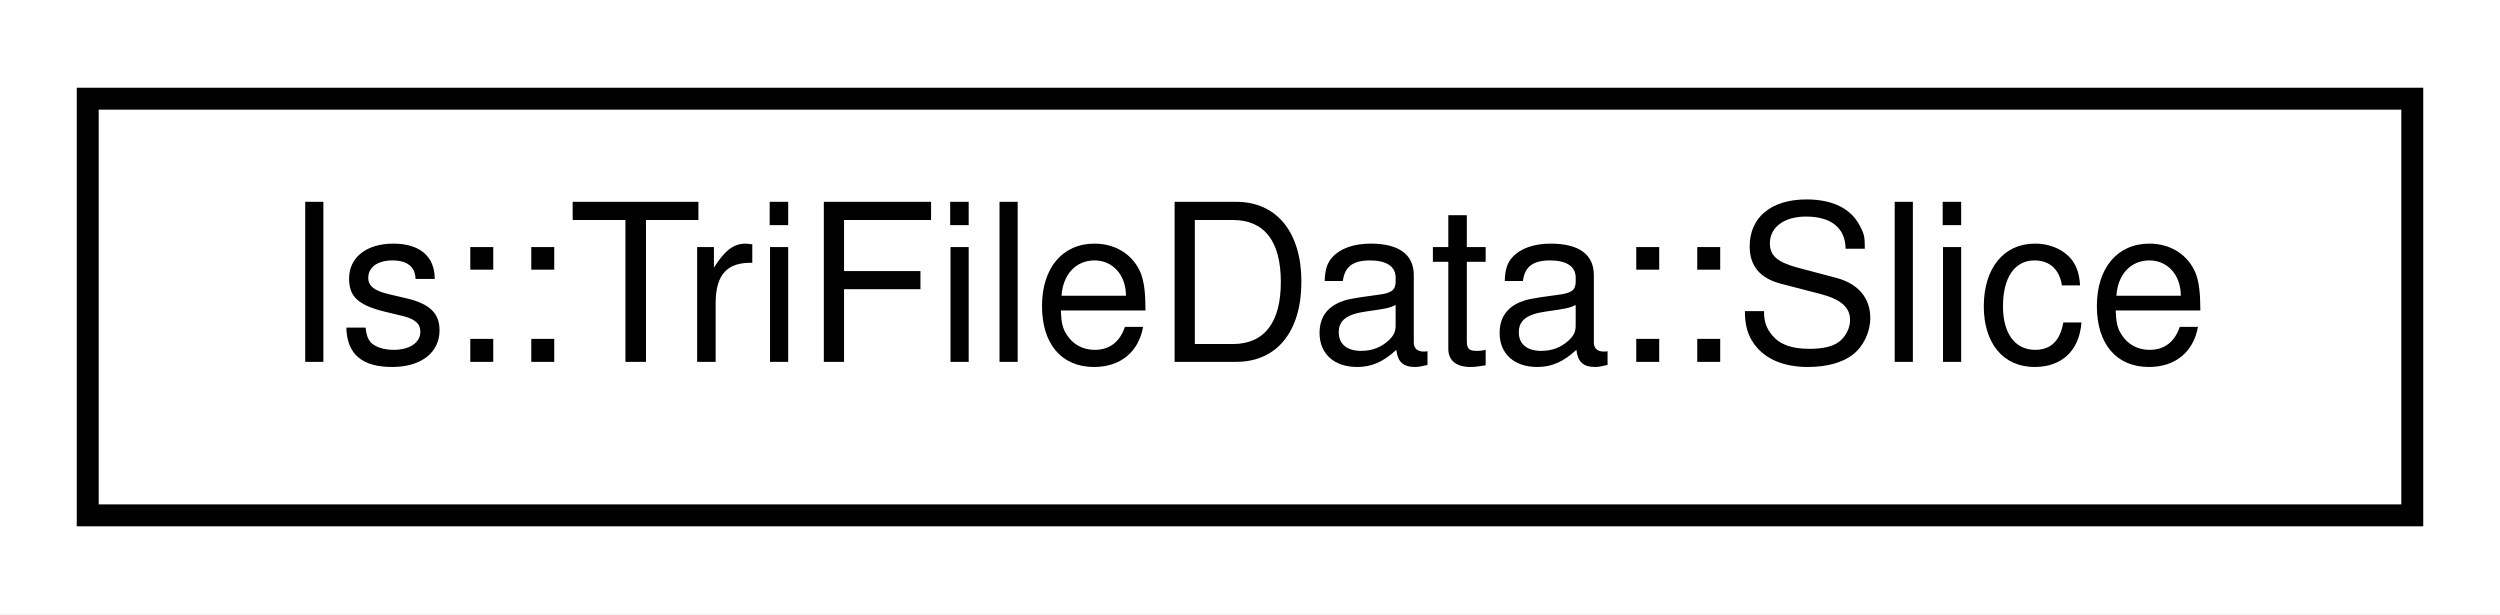
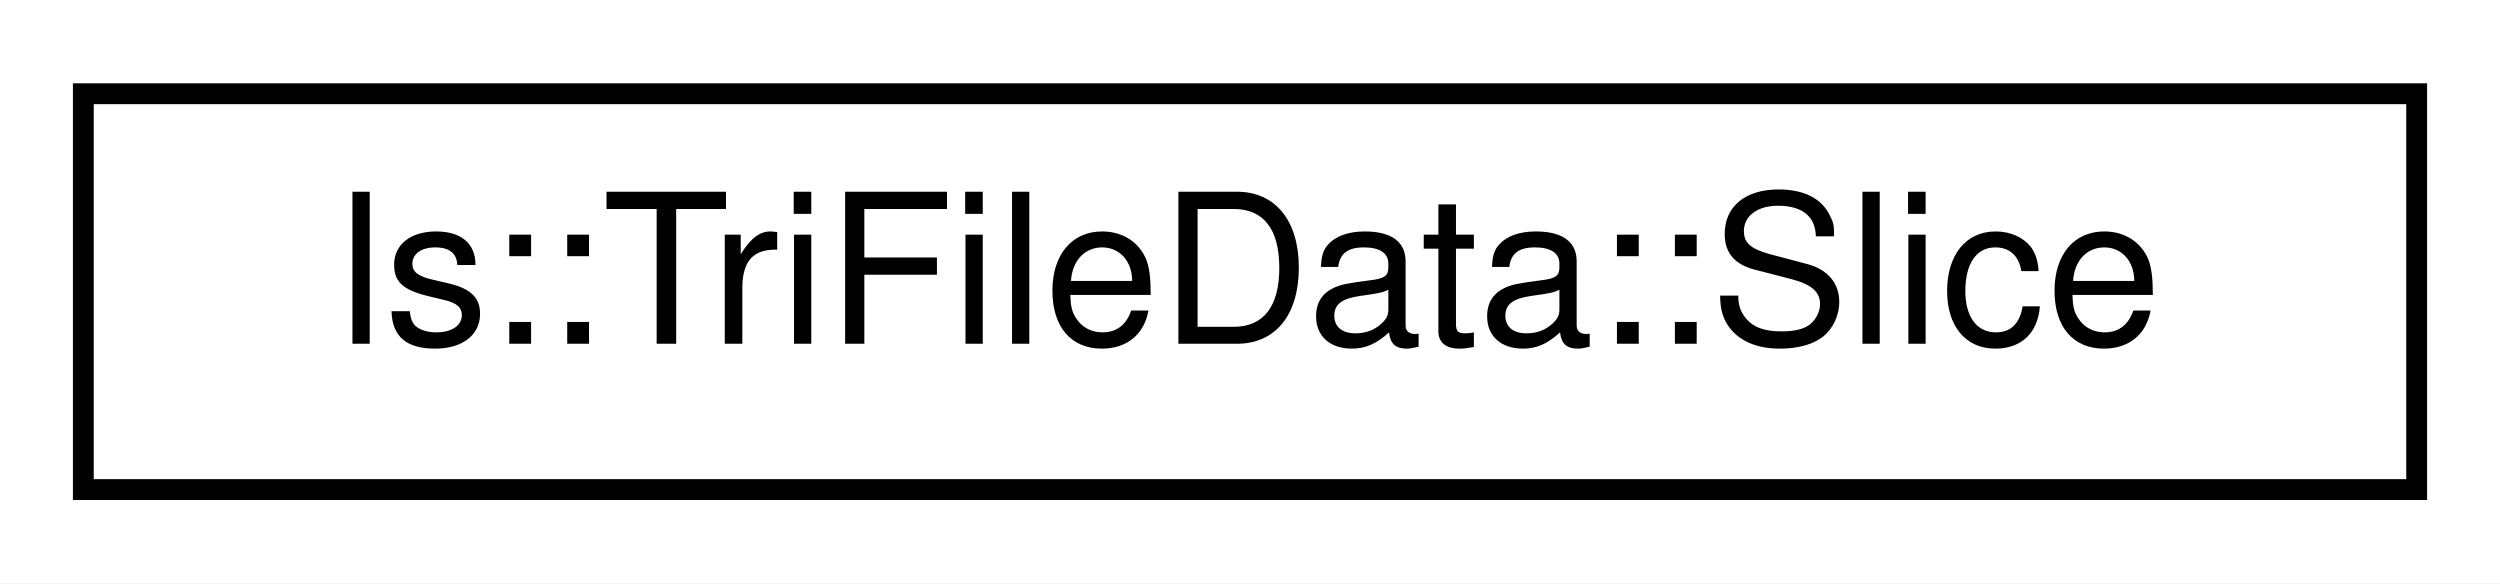
- <svg xmlns="http://www.w3.org/2000/svg" xmlns:xlink="http://www.w3.org/1999/xlink" width="114pt" height="28pt" viewBox="0.00 0.00 114.00 28.00">
+ <svg xmlns="http://www.w3.org/2000/svg" xmlns:xlink="http://www.w3.org/1999/xlink" width="120pt" height="28pt" viewBox="0.00 0.00 120.00 28.00">
  <g id="graph0" class="graph" transform="scale(1 1) rotate(0) translate(4 24)">
-     <polygon fill="#ffffff" stroke="transparent" points="-4,4 -4,-24 110,-24 110,4 -4,4" />
+     <polygon fill="white" stroke="transparent" points="-4,4 -4,-24 116,-24 116,4 -4,4" />
    <g id="node1" class="node">
      <g id="a_node1">
-         <a xlink:href="classls_1_1TriFileData_1_1Slice.html" target="_top" xlink:title="Triangulated file data slice. ">
-           <polygon fill="#ffffff" stroke="#000000" points="0,-.5 0,-19.5 106,-19.5 106,-.5 0,-.5" />
-           <text text-anchor="middle" x="53" y="-7.5" font-family="Helvetica,sans-Serif" font-size="10.00" fill="#000000">ls::TriFileData::Slice</text>
+         <a xlink:href="classls_1_1TriFileData_1_1Slice.html" target="_top" xlink:title="Triangulated file data slice.">
+           <polygon fill="white" stroke="black" points="0,-0.5 0,-19.5 112,-19.5 112,-0.5 0,-0.5" />
+           <text text-anchor="middle" x="56" y="-7.5" font-family="Helvetica,sans-Serif" font-size="10.00">ls::TriFileData::Slice</text>
        </a>
      </g>
    </g>
  </g>
</svg>
